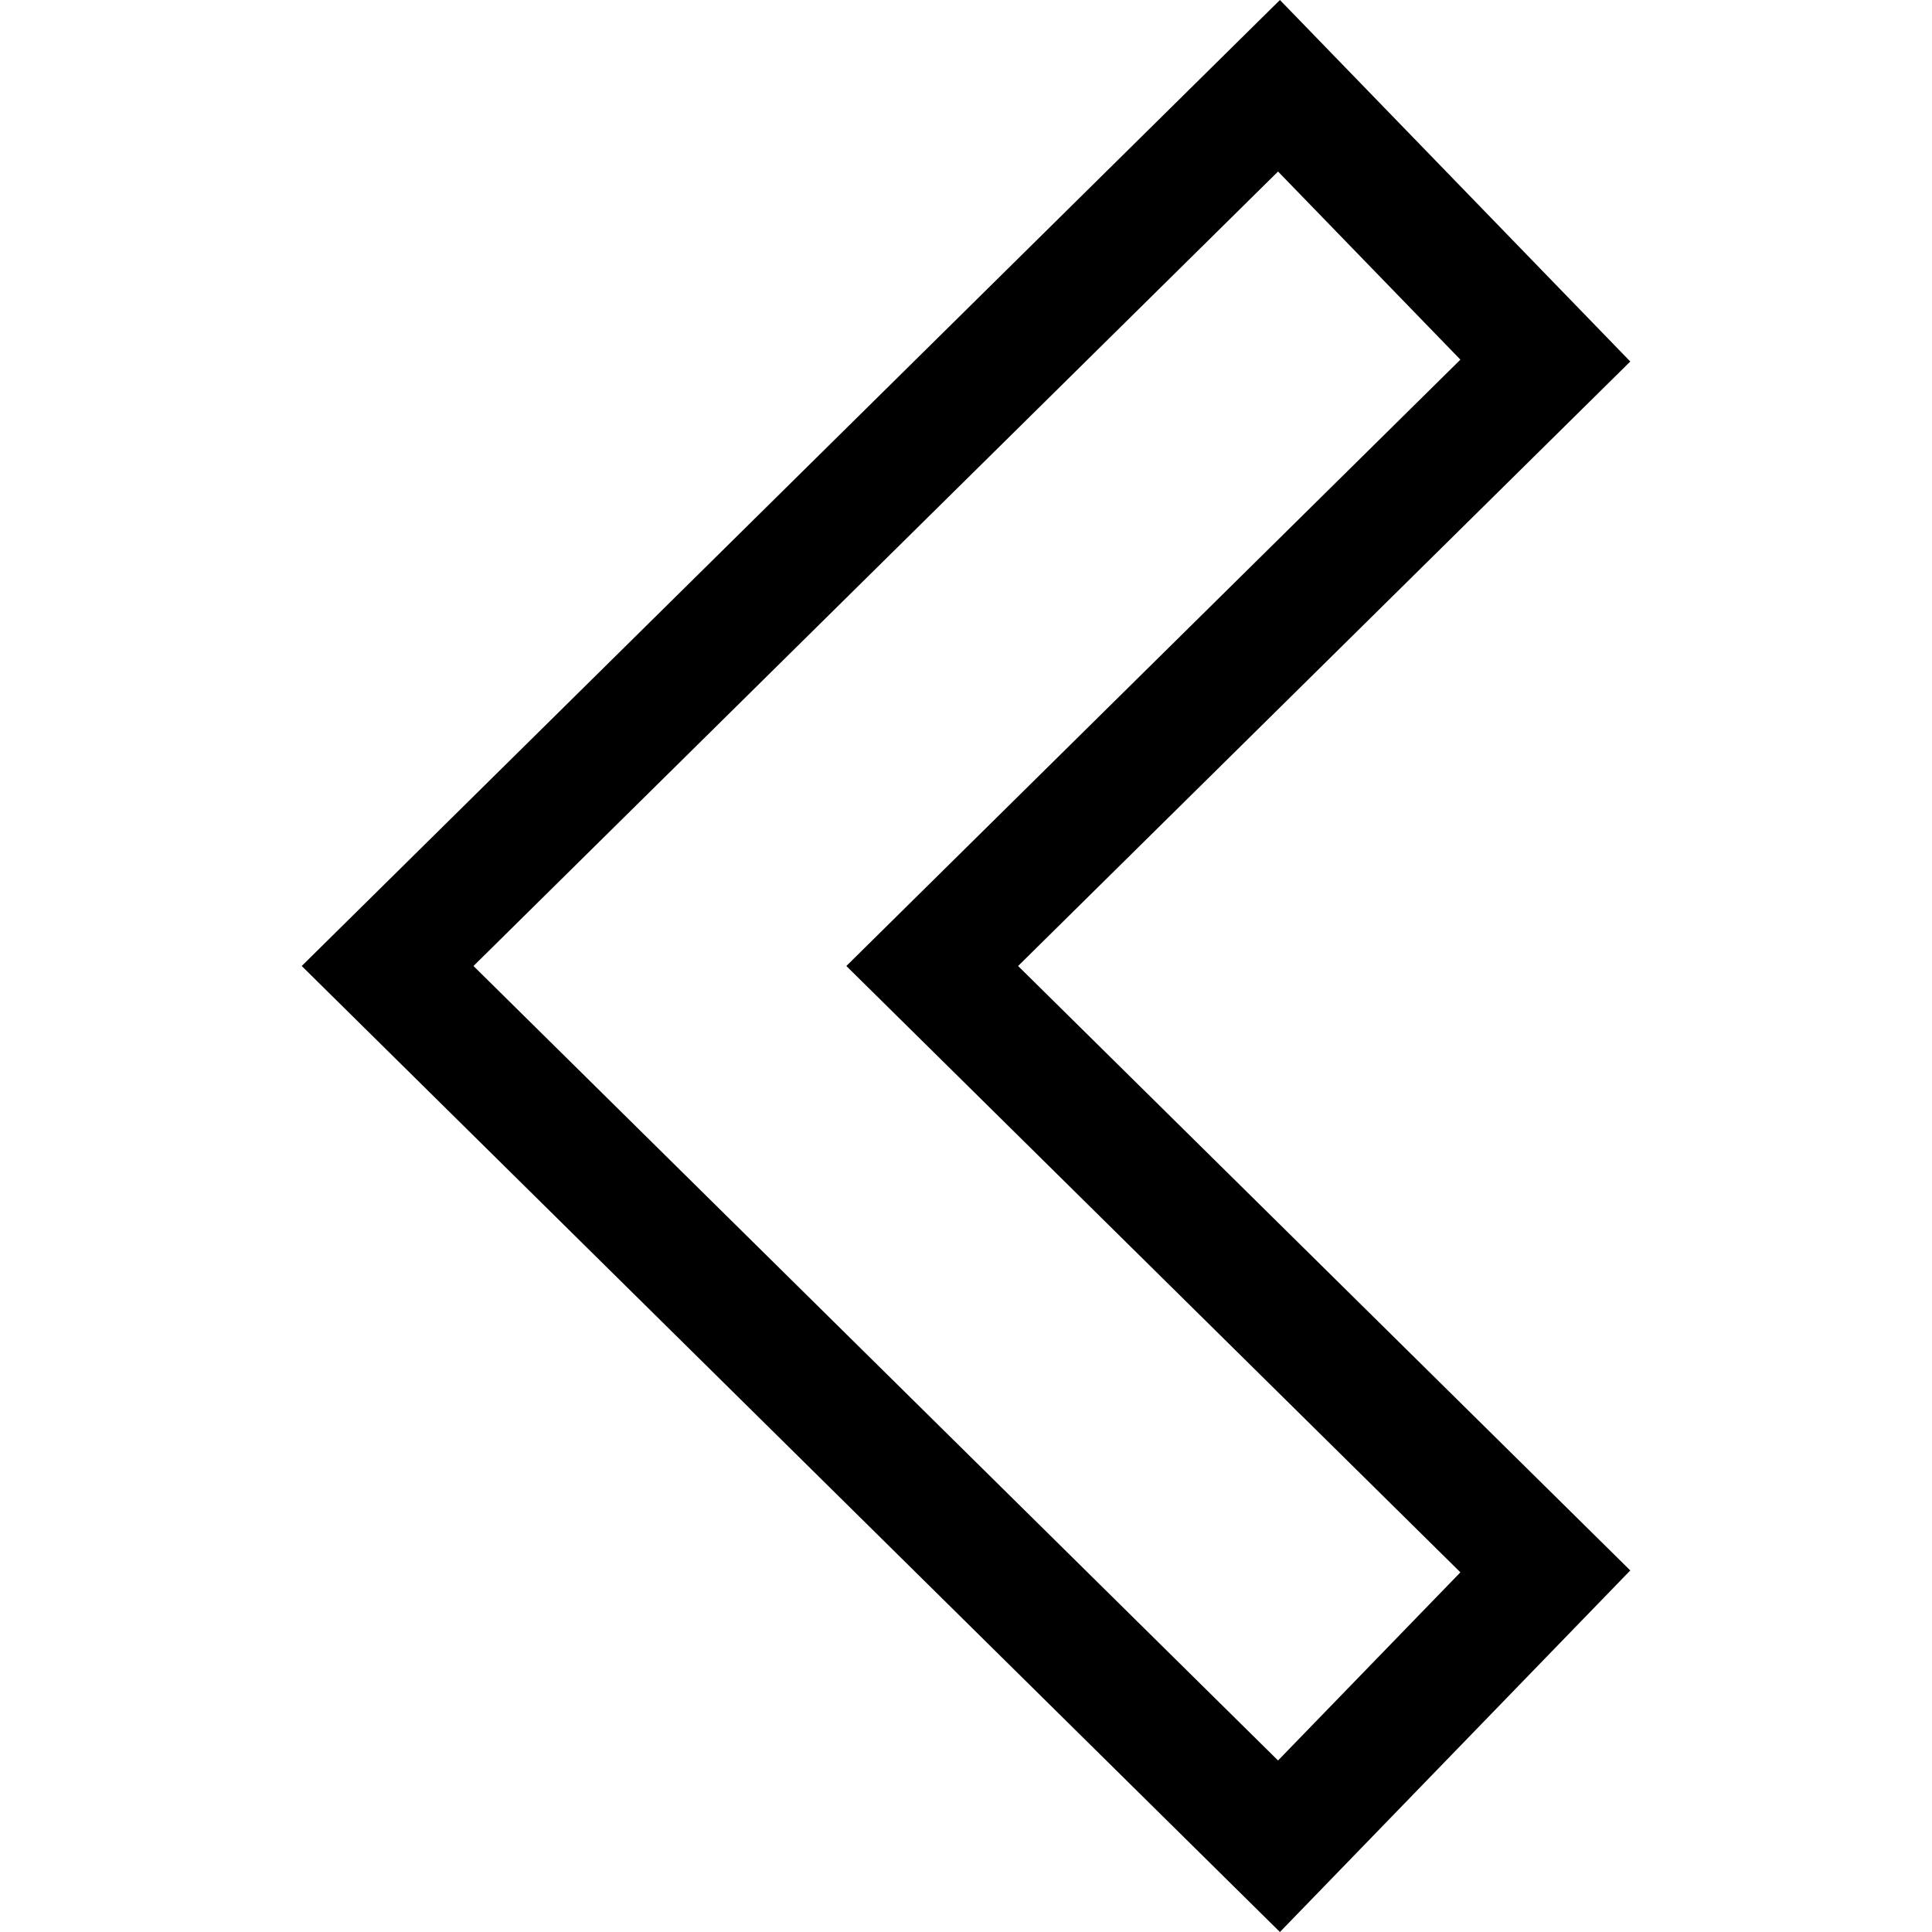
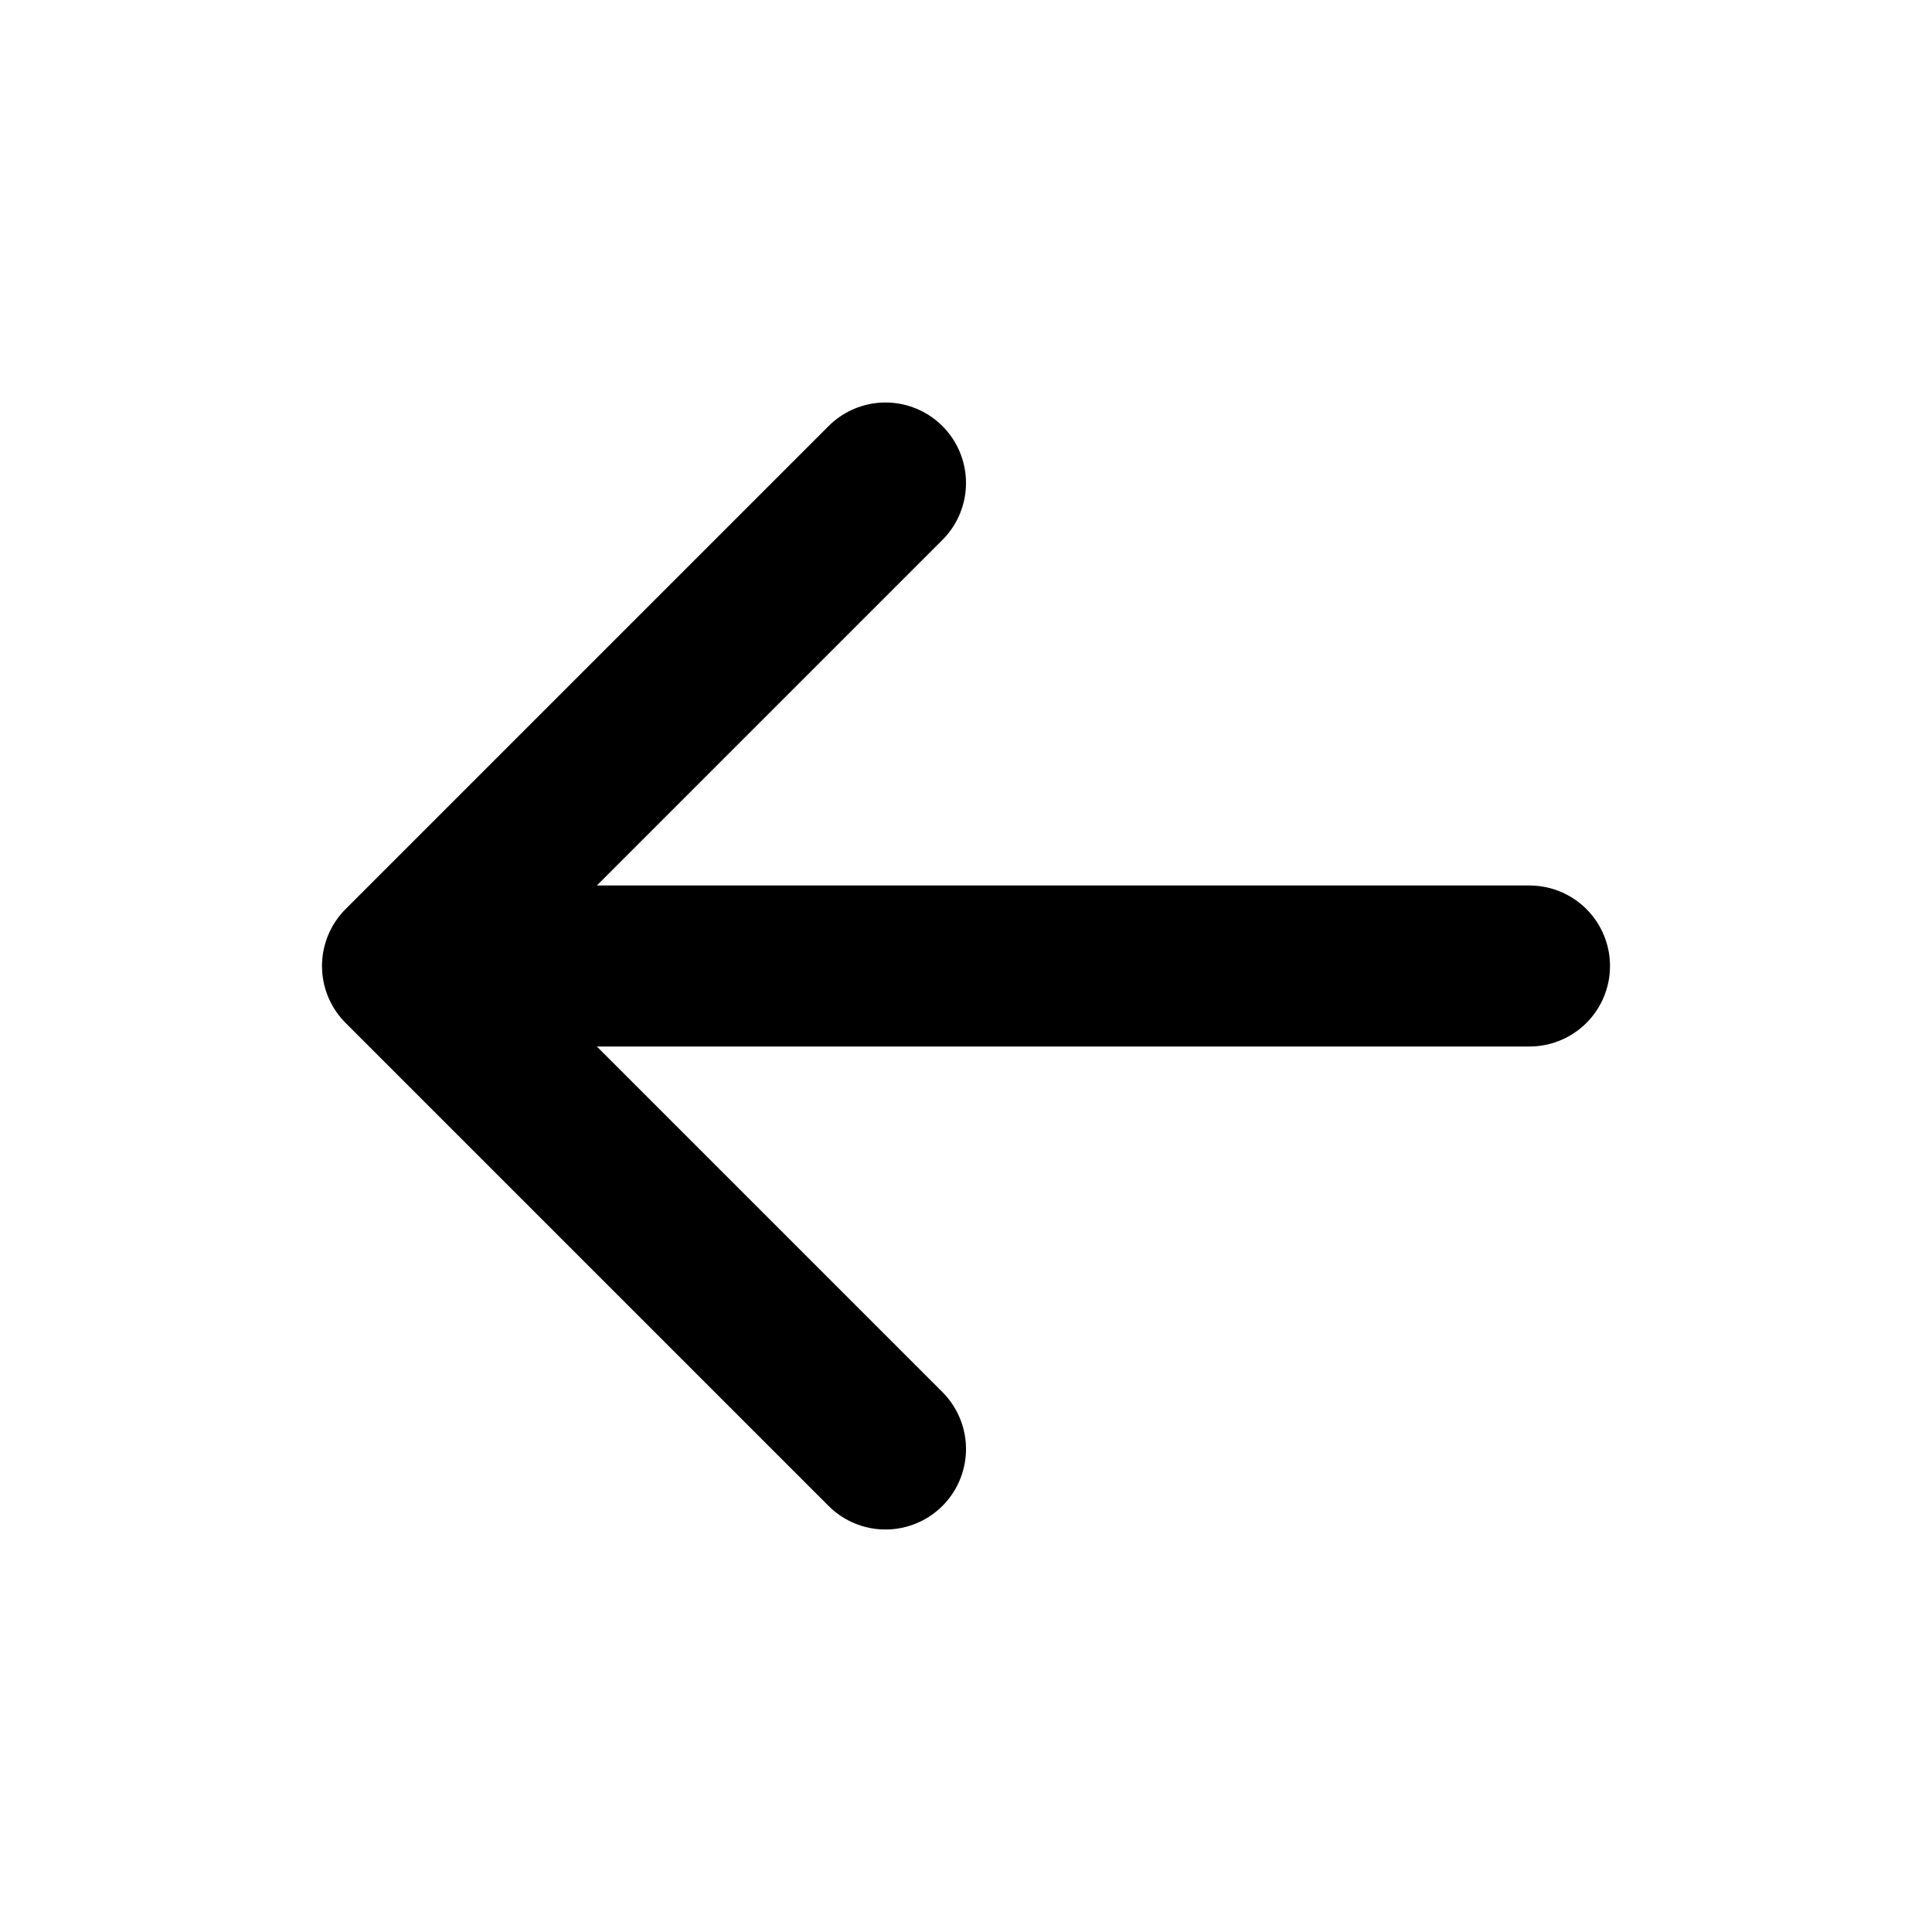
- <svg xmlns="http://www.w3.org/2000/svg" fill="currentColor" height="800px" width="800px" version="1.1" id="Capa_1" viewBox="0 0 490 490" xml:space="preserve">
-   <path d="M413.476,398.302L258.215,245L413.476,91.69L324.619,0L76.524,245l248.094,245L413.476,398.302z M120.086,245L324.14,43.502  l46.252,47.71L214.653,245l155.739,153.781l-46.252,47.717L120.086,245z" />
+ <svg xmlns="http://www.w3.org/2000/svg" width="800px" height="800px" viewBox="0 0 24 24" fill="currentColor">
+   <g id="Arrow / Arrow_Left_MD">
+     <path id="Vector" d="M19 12H5M5 12L11 18M5 12L11 6" stroke="currentColor" stroke-width="2" stroke-linecap="round" stroke-linejoin="round" />
+   </g>
</svg>
